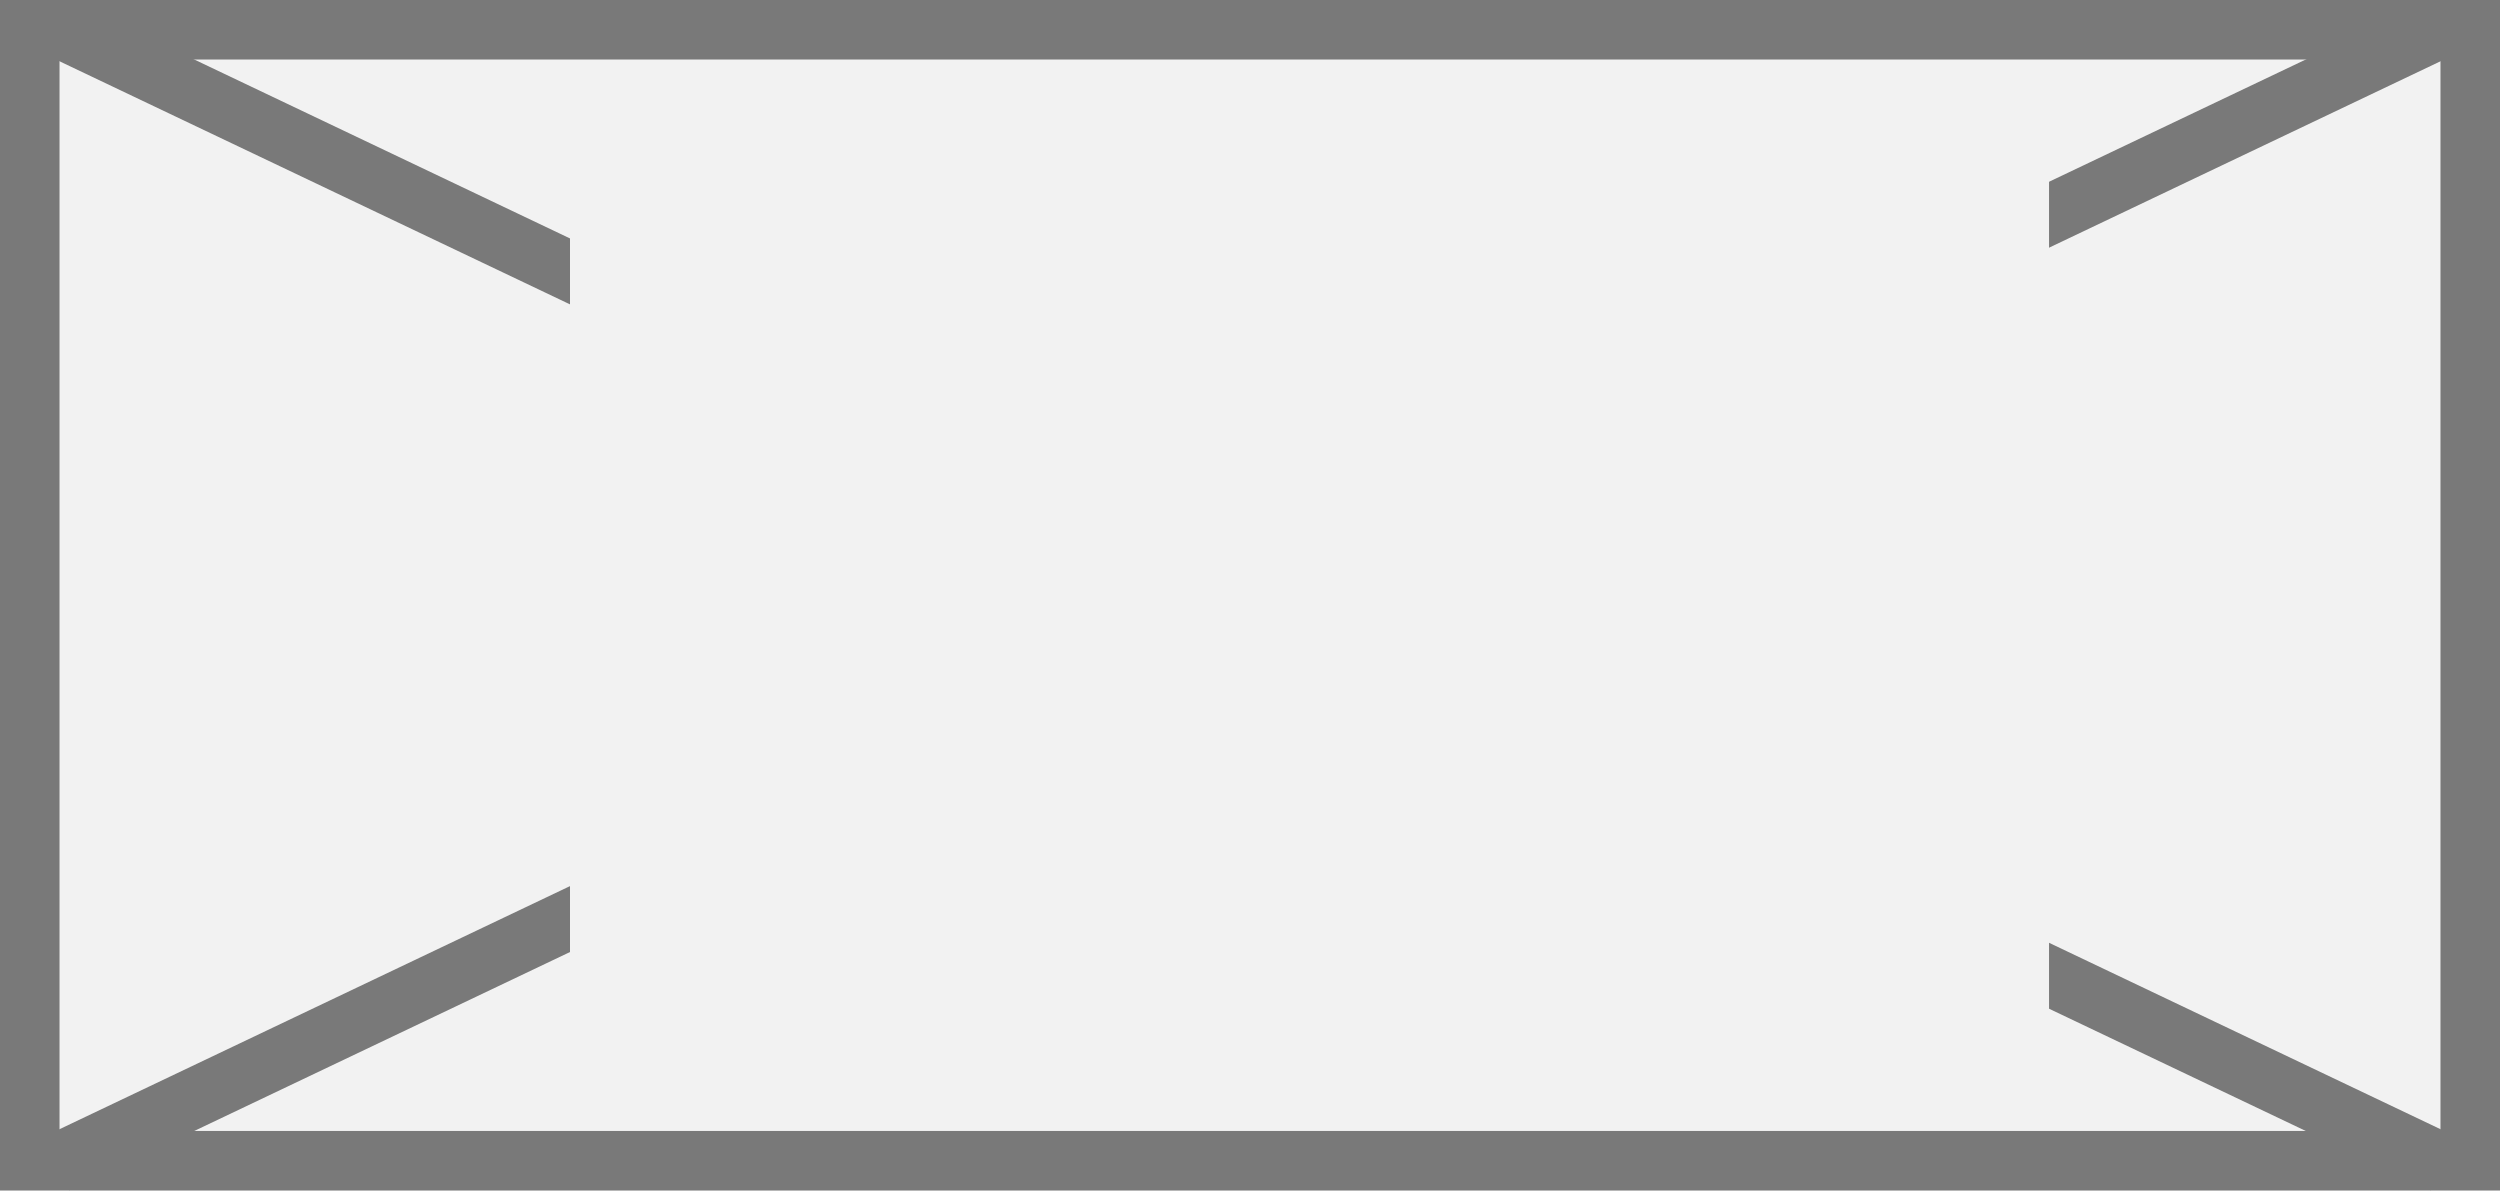
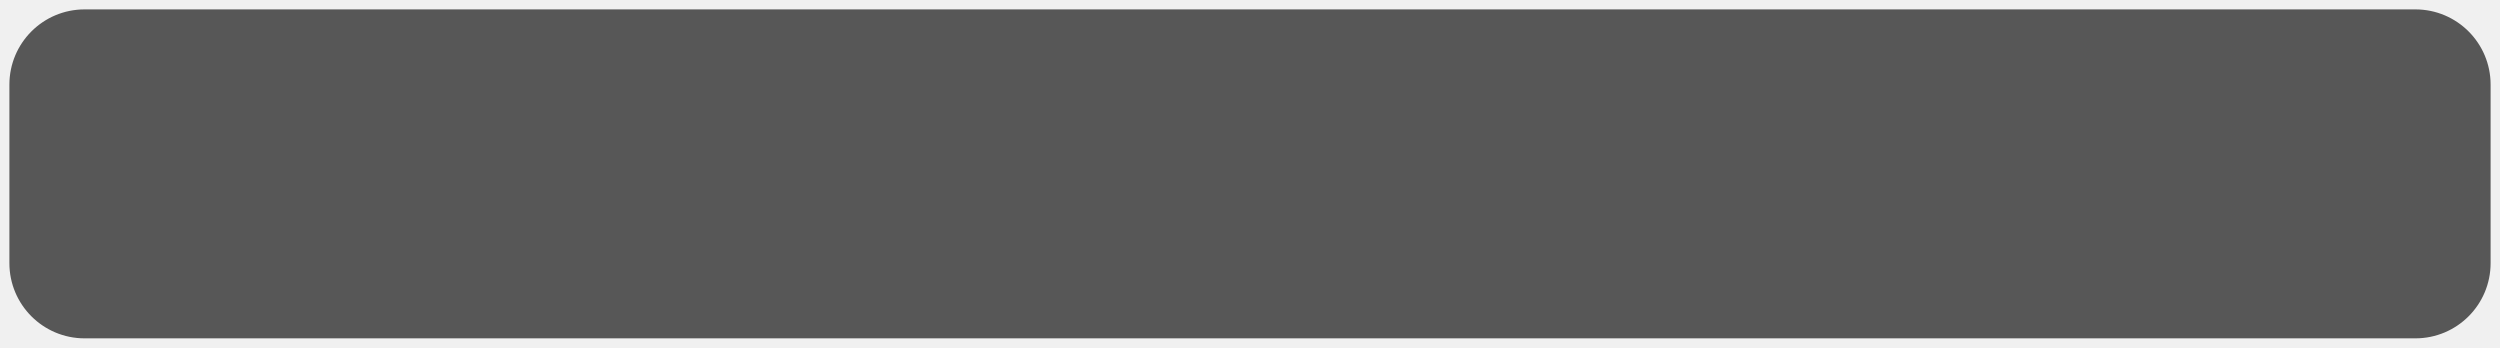
- <svg xmlns="http://www.w3.org/2000/svg" version="1.1" width="42px" height="20px">
-   <defs>
-     <mask fill="white" id="clip5647">
-       <path d="M 99.576 514  L 124.424 514  L 124.424 533  L 99.576 533  Z M 90 513  L 132 513  L 132 533  L 90 533  Z " fill-rule="evenodd" />
-     </mask>
-   </defs>
-   <g transform="matrix(1 0 0 1 -90 -513 )">
-     <path d="M 90.5 513.5  L 131.5 513.5  L 131.5 532.5  L 90.5 532.5  L 90.5 513.5  Z " fill-rule="nonzero" fill="#f2f2f2" stroke="none" />
-     <path d="M 90.5 513.5  L 131.5 513.5  L 131.5 532.5  L 90.5 532.5  L 90.5 513.5  Z " stroke-width="1" stroke="#797979" fill="none" />
-     <path d="M 90.948 513.451  L 131.052 532.549  M 131.052 513.451  L 90.948 532.549  " stroke-width="1" stroke="#797979" fill="none" mask="url(#clip5647)" />
+ <svg xmlns="http://www.w3.org/2000/svg" version="1.1" width="266px" height="37px">
+   <g transform="matrix(1 0 0 1 -131 -191 )">
+     <path d="M 132 200  A 8 8 0 0 1 140 192 L 388 192  A 8 8 0 0 1 396 200 L 396 219  A 8 8 0 0 1 388 227 L 140 227  A 8 8 0 0 1 132 219 L 132 200  Z " fill-rule="nonzero" fill="#575757" stroke="none" />
  </g>
</svg>
